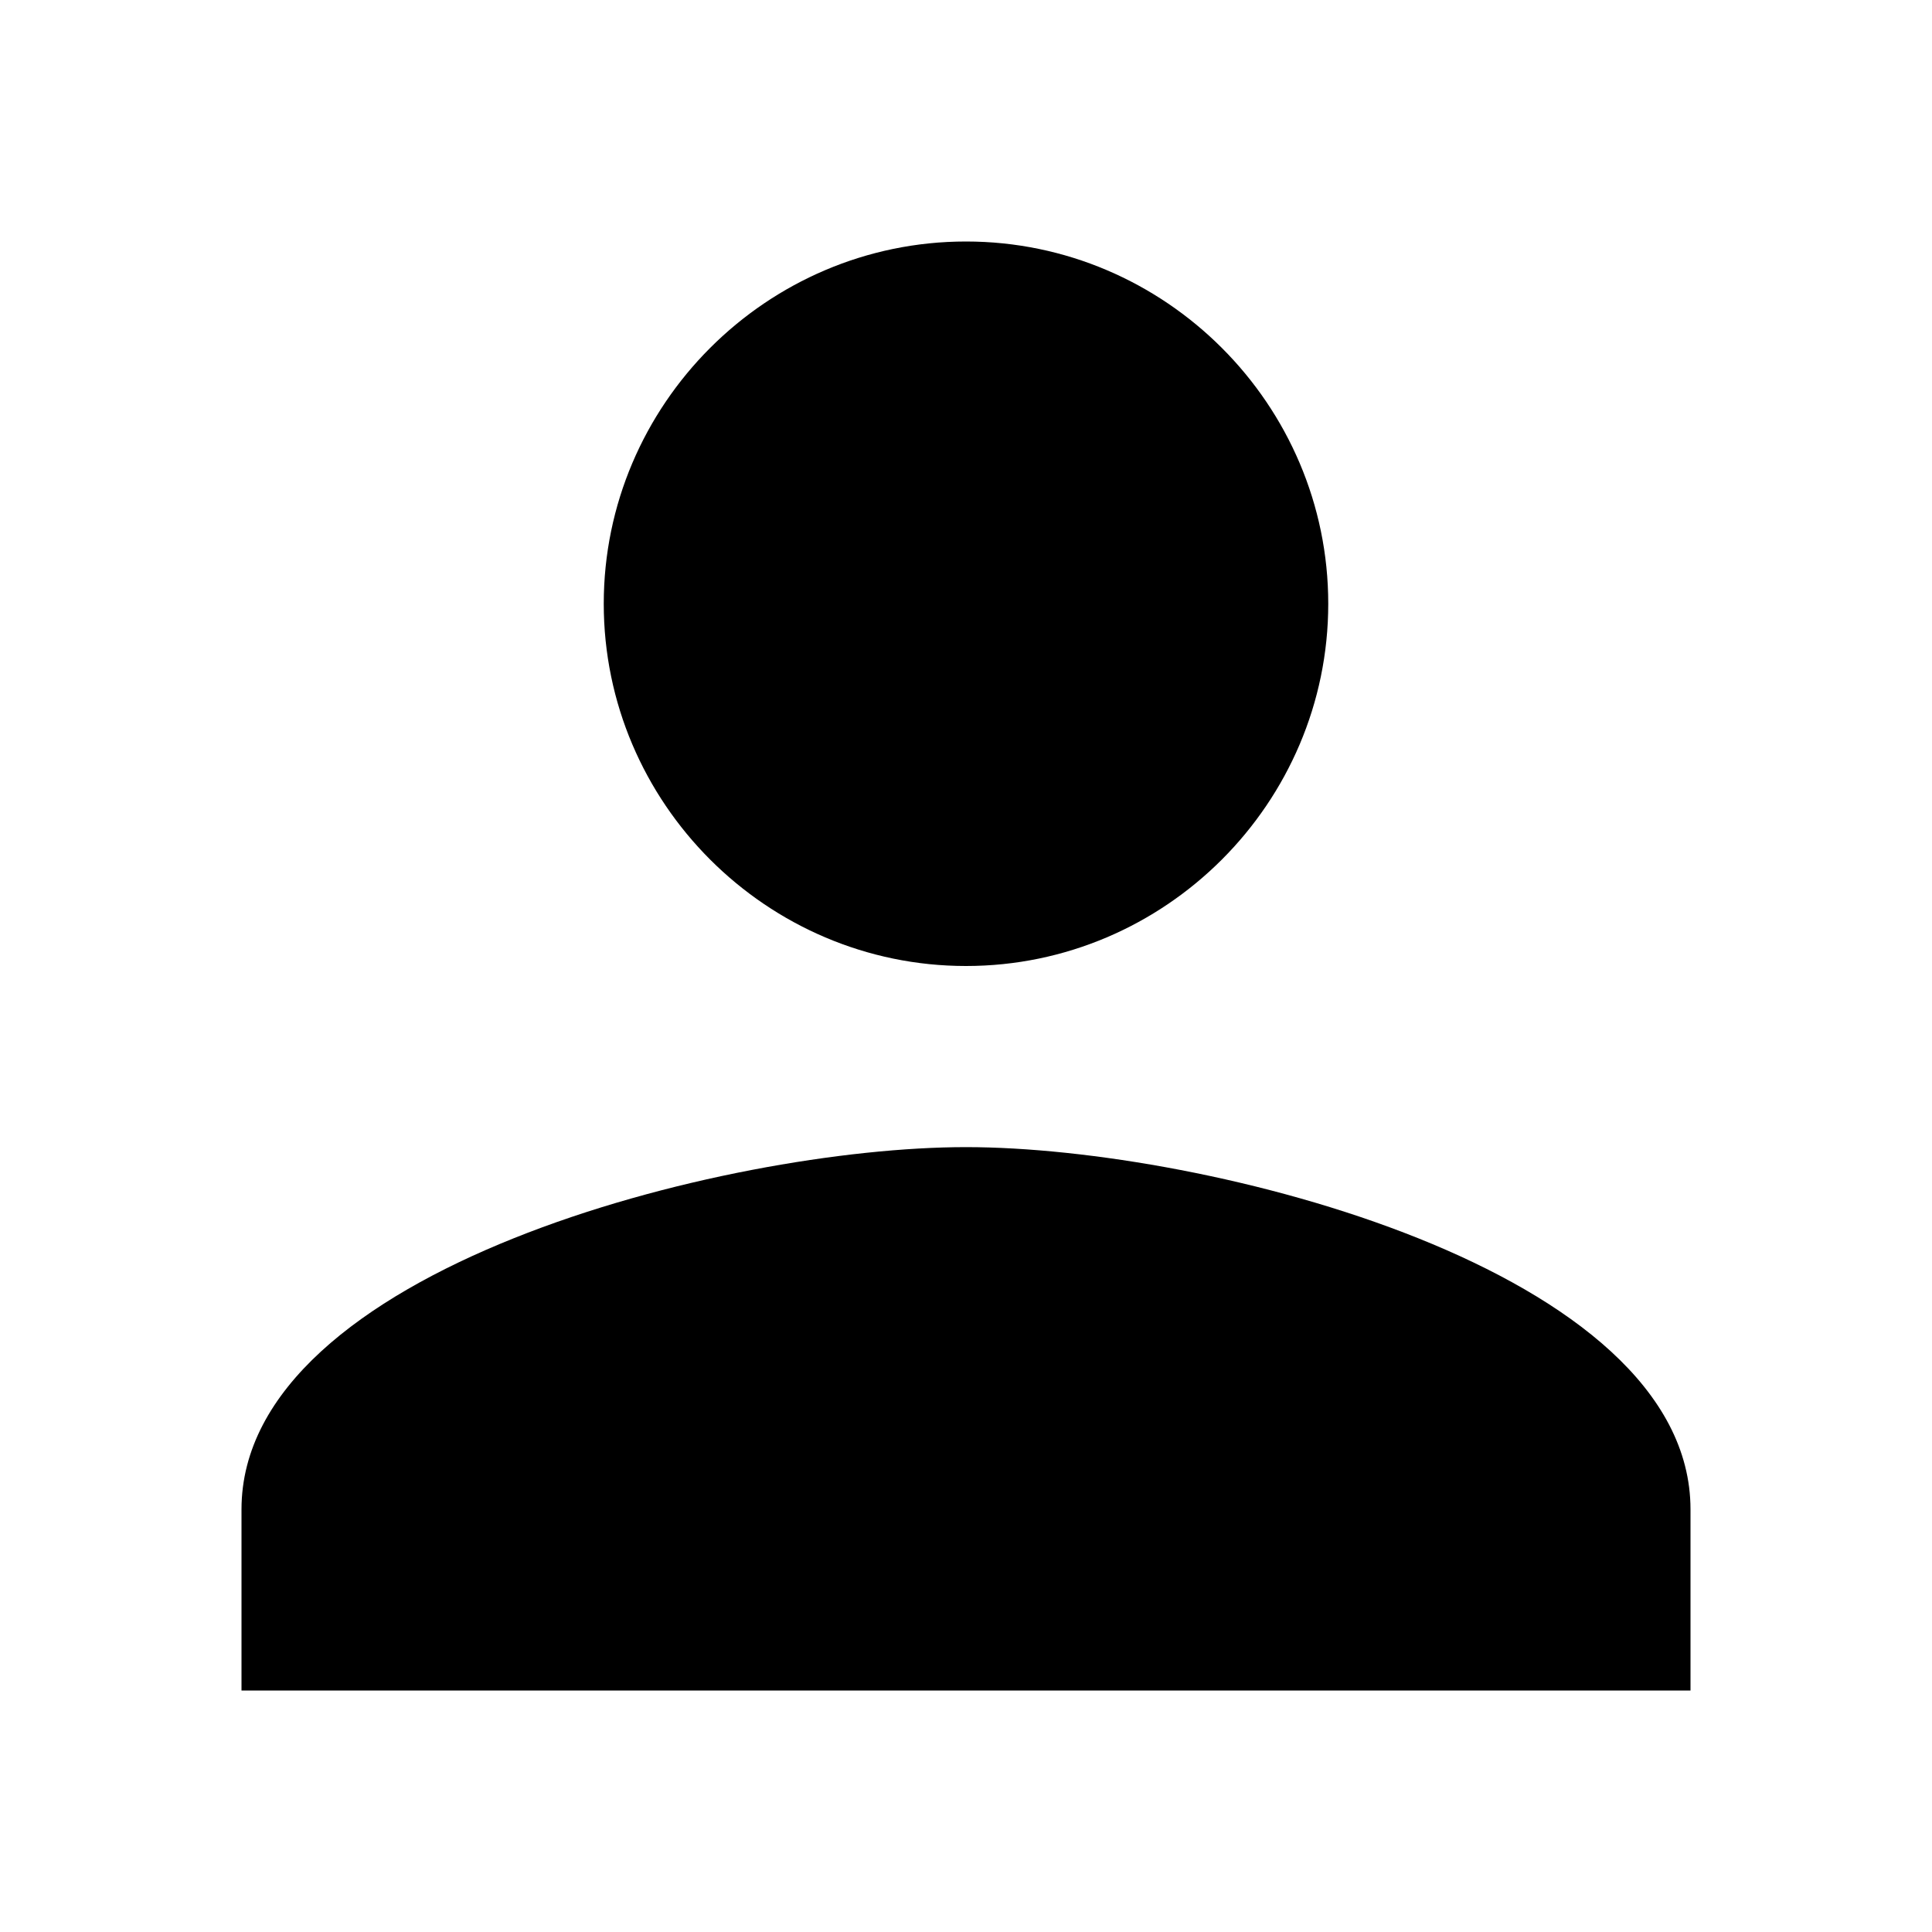
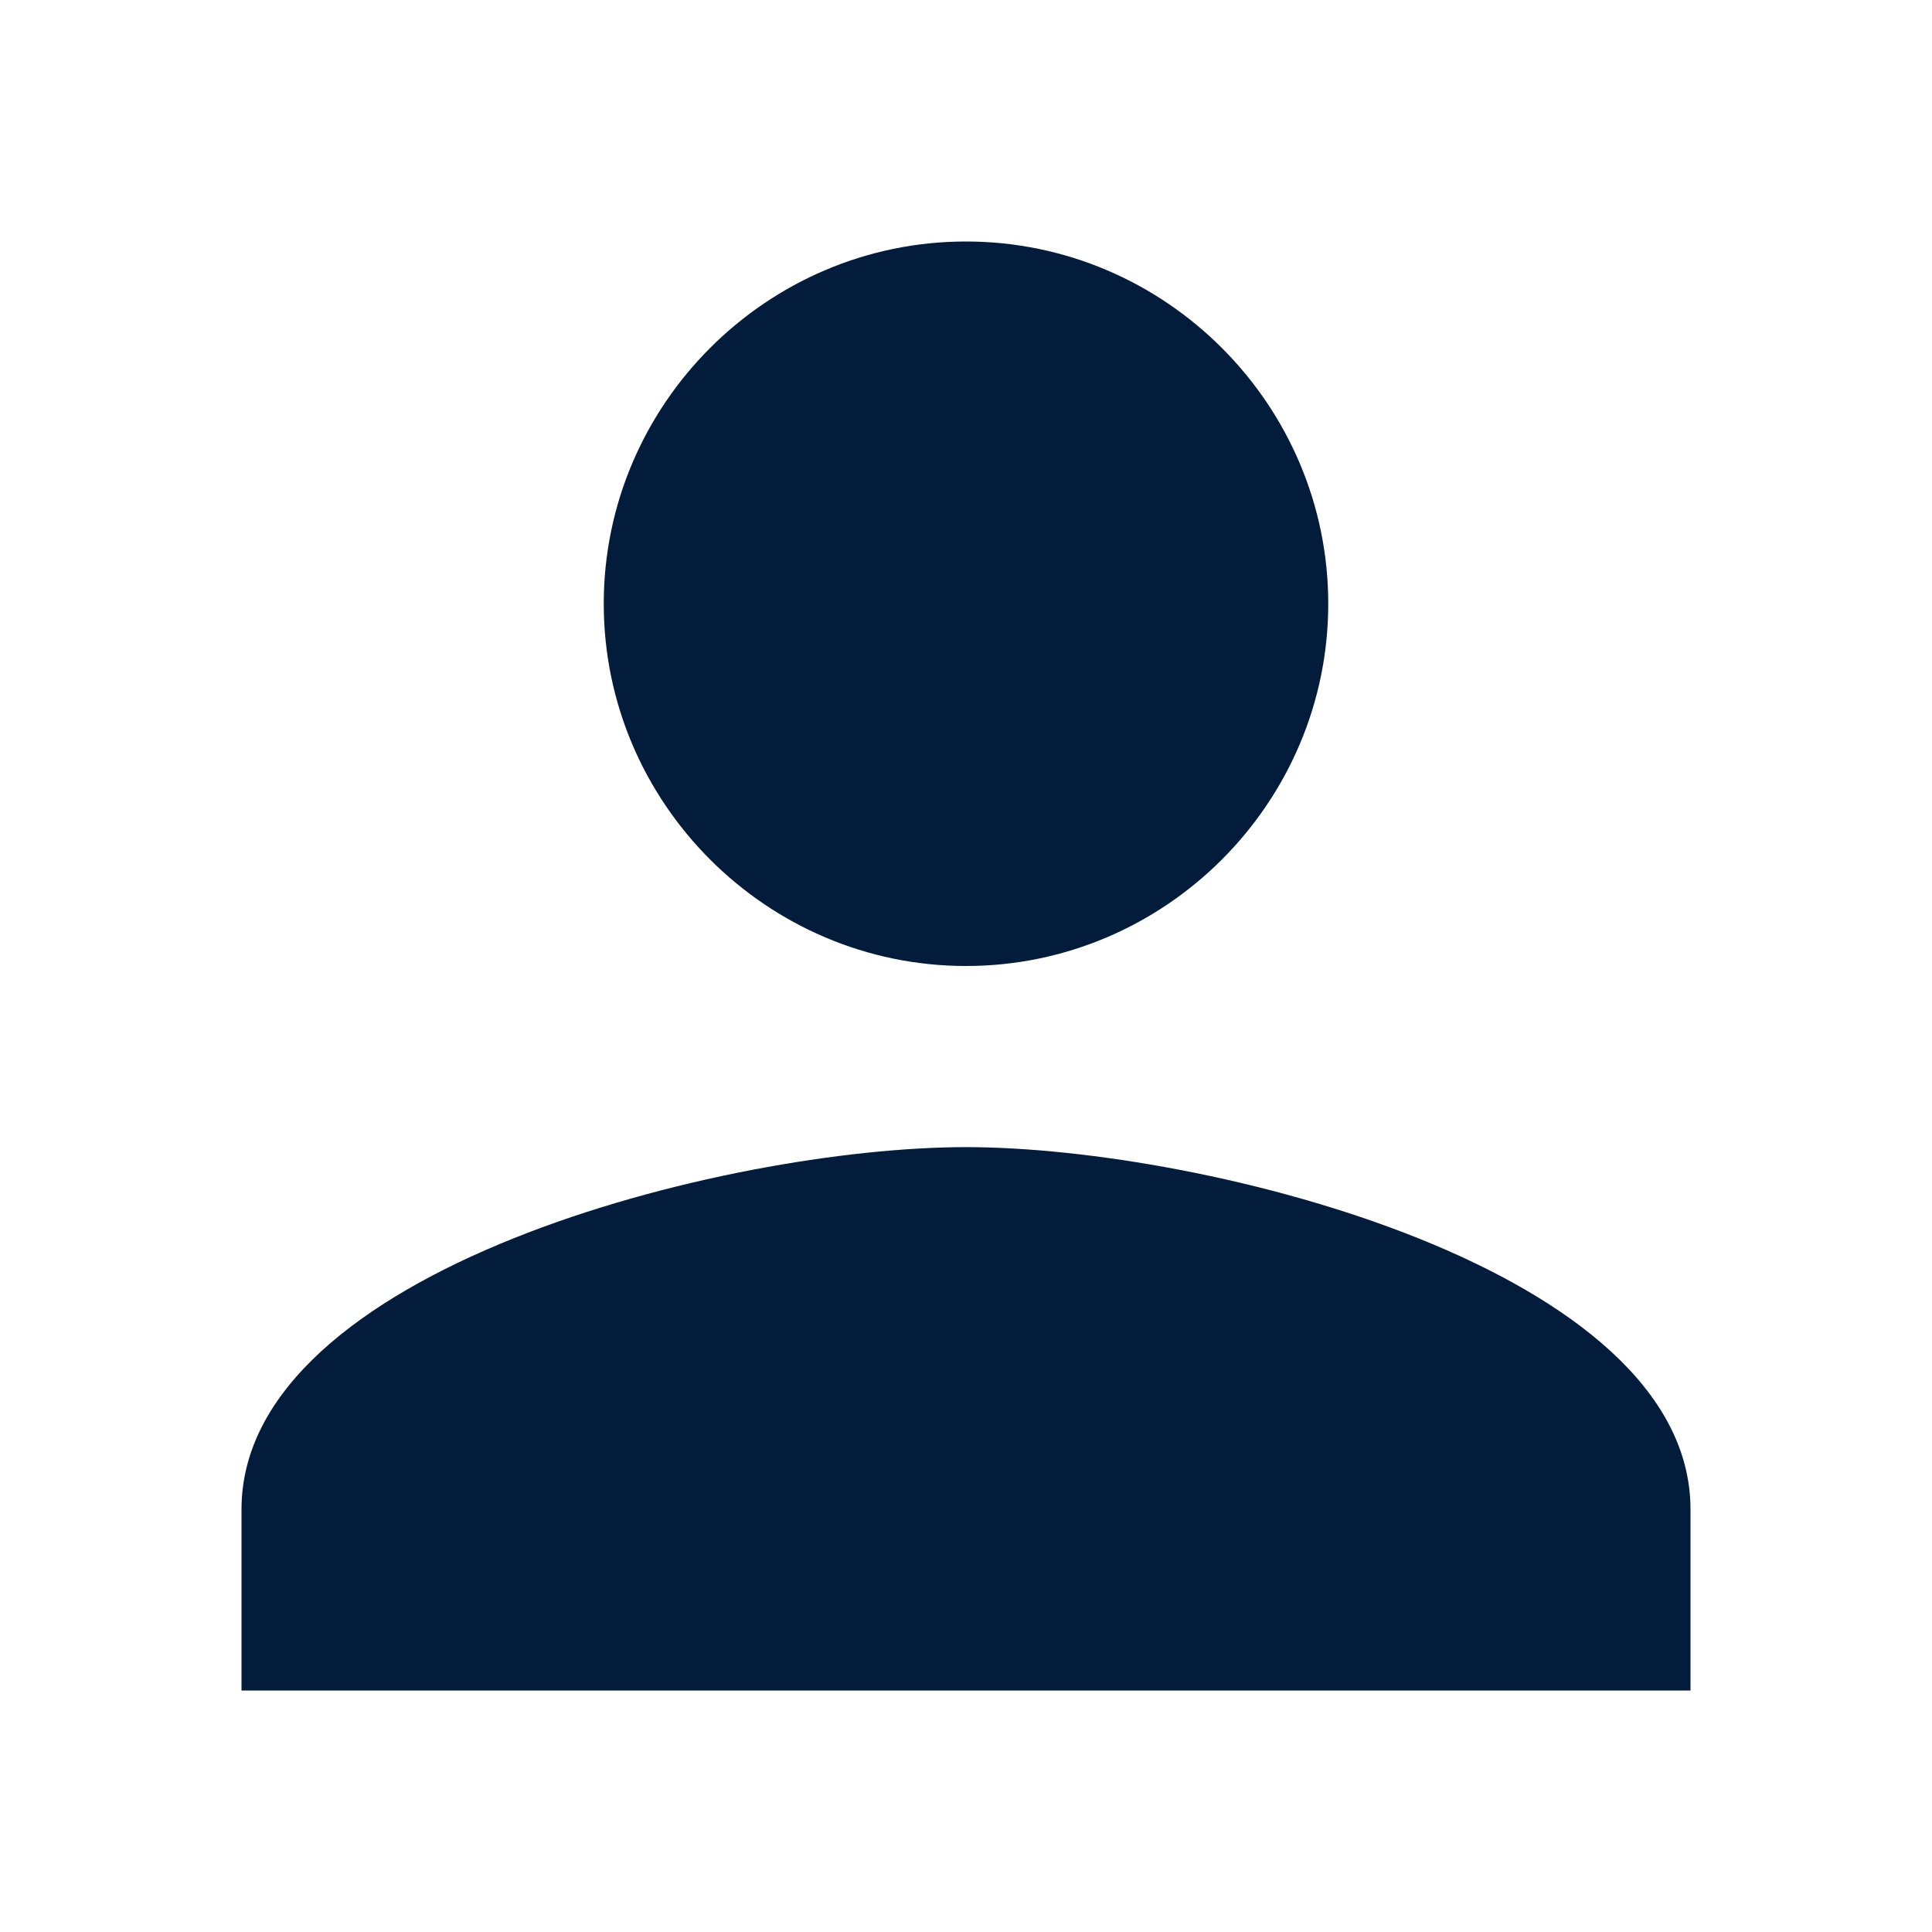
<svg xmlns="http://www.w3.org/2000/svg" viewBox="0 0 512 512">
-   <path d="M256 256c52.805 0 96-43.201 96-96s-43.195-96-96-96-96 43.201-96 96 43.195 96 96 96zm0 48c-63.598 0-192 32.402-192 96v48h384v-48c0-63.598-128.402-96-192-96z" />
+   <path fill="#041c3c" d="M256 256c52.805 0 96-43.201 96-96s-43.195-96-96-96-96 43.201-96 96 43.195 96 96 96zm0 48c-63.598 0-192 32.402-192 96v48h384v-48c0-63.598-128.402-96-192-96z" />
</svg>
